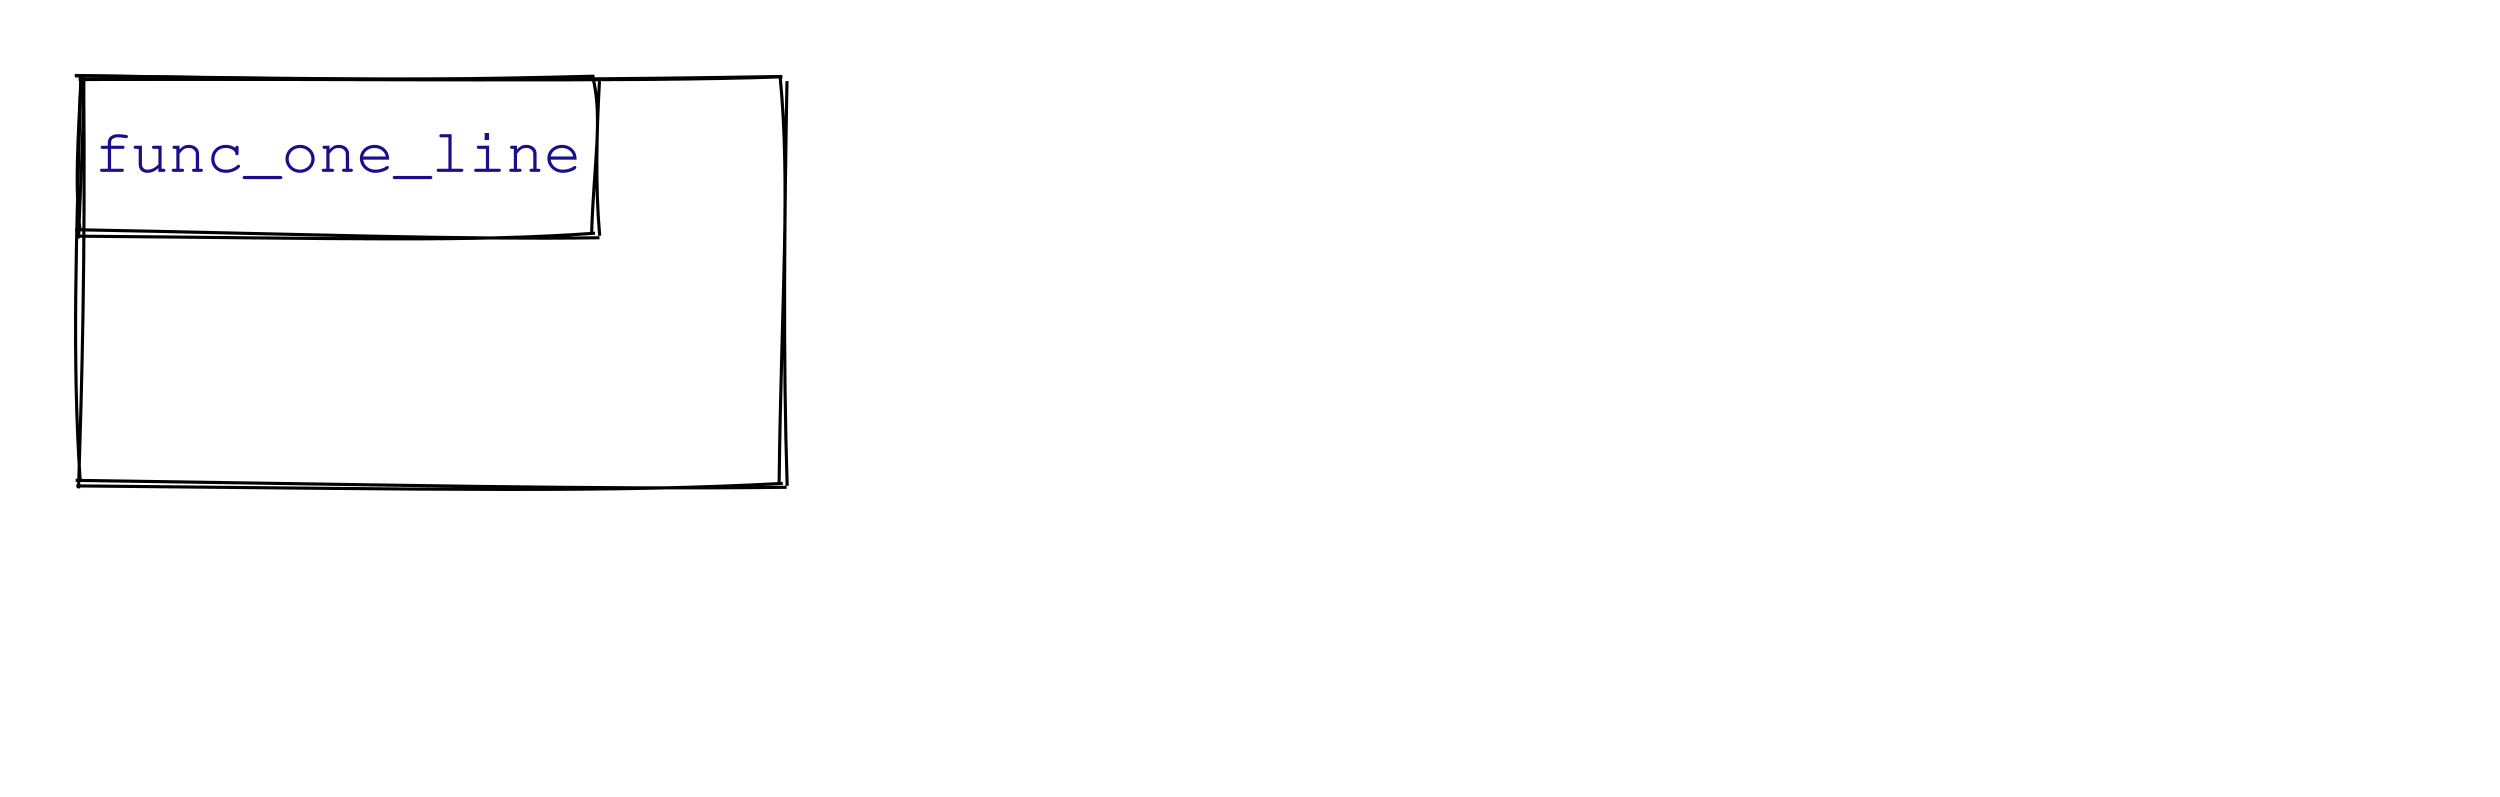
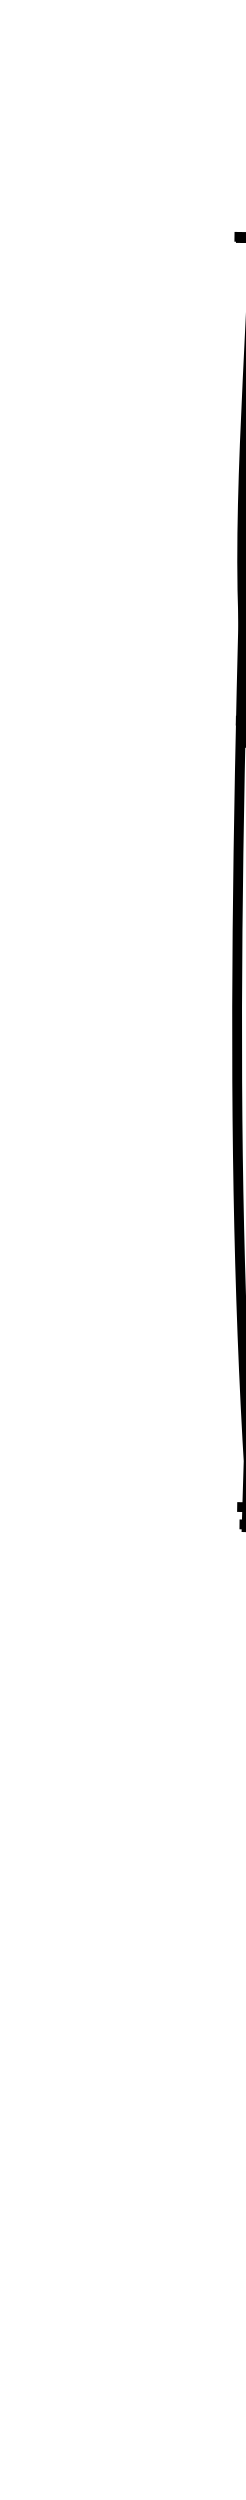
- <svg xmlns="http://www.w3.org/2000/svg" width="800" height="255">
+ <svg xmlns="http://www.w3.org/2000/svg" width="25" height="255">
  <style>
        text {
            font-family: Consolas, Courier;
            font-size: 20px;
        }
        text.default {
            fill: rgb(0, 0, 0);
            text-anchor: middle;
        }
        text.attribute {
            fill: rgb(27, 14, 139);
            text-anchor: start;
        }
        text.variable {
            fill: rgb(0, 0, 0);
            text-anchor: start;
        }
        text.id { 
            fill: rgb(150, 100, 28);
            text-anchor: middle;
        }
        text.type {
            fill: rgb(27, 14, 139);
            text-anchor: middle;
        }
        text.value {
            fill: rgb(27, 14, 139);
            text-anchor: middle;
        }
        path {
            stroke: rgb(0, 0, 0);
        }
    </style>
  <g>
    <path d="M24.072 24.278 C83.29 24.842, 141.576 26.353, 250.207 24.47 M25.192 25.402 C112.117 25.154, 201.315 26.346, 250.383 24.582 M249.614 24.244 C253.037 59.113, 250.048 94.591, 249.312 154.813 M251.831 25.962 C251.056 69.776, 250.552 114.028, 251.895 155.449 M251.716 155.926 C189.007 156.691, 125.955 155.139, 24.192 153.717 M250.485 154.682 C195.888 157.654, 141.857 156.602, 24.43 155.487 M25.142 156.278 C26.213 121.205, 27.323 85.185, 26.775 23.933 M25.678 154.063 C23.085 115.833, 24.327 77.859, 25.942 24.231" stroke="rgb(0, 0, 0)" stroke-width="1" fill="none" />
  </g>
  <g>
    <path d="M23.917 24.157 C68.052 24.692, 111.099 26.456, 190.074 24.382 M25.224 25.47 C88.633 24.898, 154.696 26.29, 190.279 24.512 M189.614 24.244 C193.001 37.835, 190.012 52.036, 189.312 74.813 M191.831 25.962 C190.953 42.128, 190.449 58.733, 191.895 75.449 M191.836 76.081 C145.702 76.732, 99.168 74.92, 24.057 73.503 M190.399 74.628 C150.224 77.499, 110.71 76.272, 24.334 75.568 M25.142 76.278 C25.568 62.087, 26.678 46.949, 26.775 23.933 M25.678 74.063 C23.806 59.399, 25.048 44.991, 25.942 24.231" stroke="rgb(0, 0, 0)" stroke-width="1" fill="none" />
  </g>
  <text x="108" y="55" class="type">func_one_line</text>
</svg>
